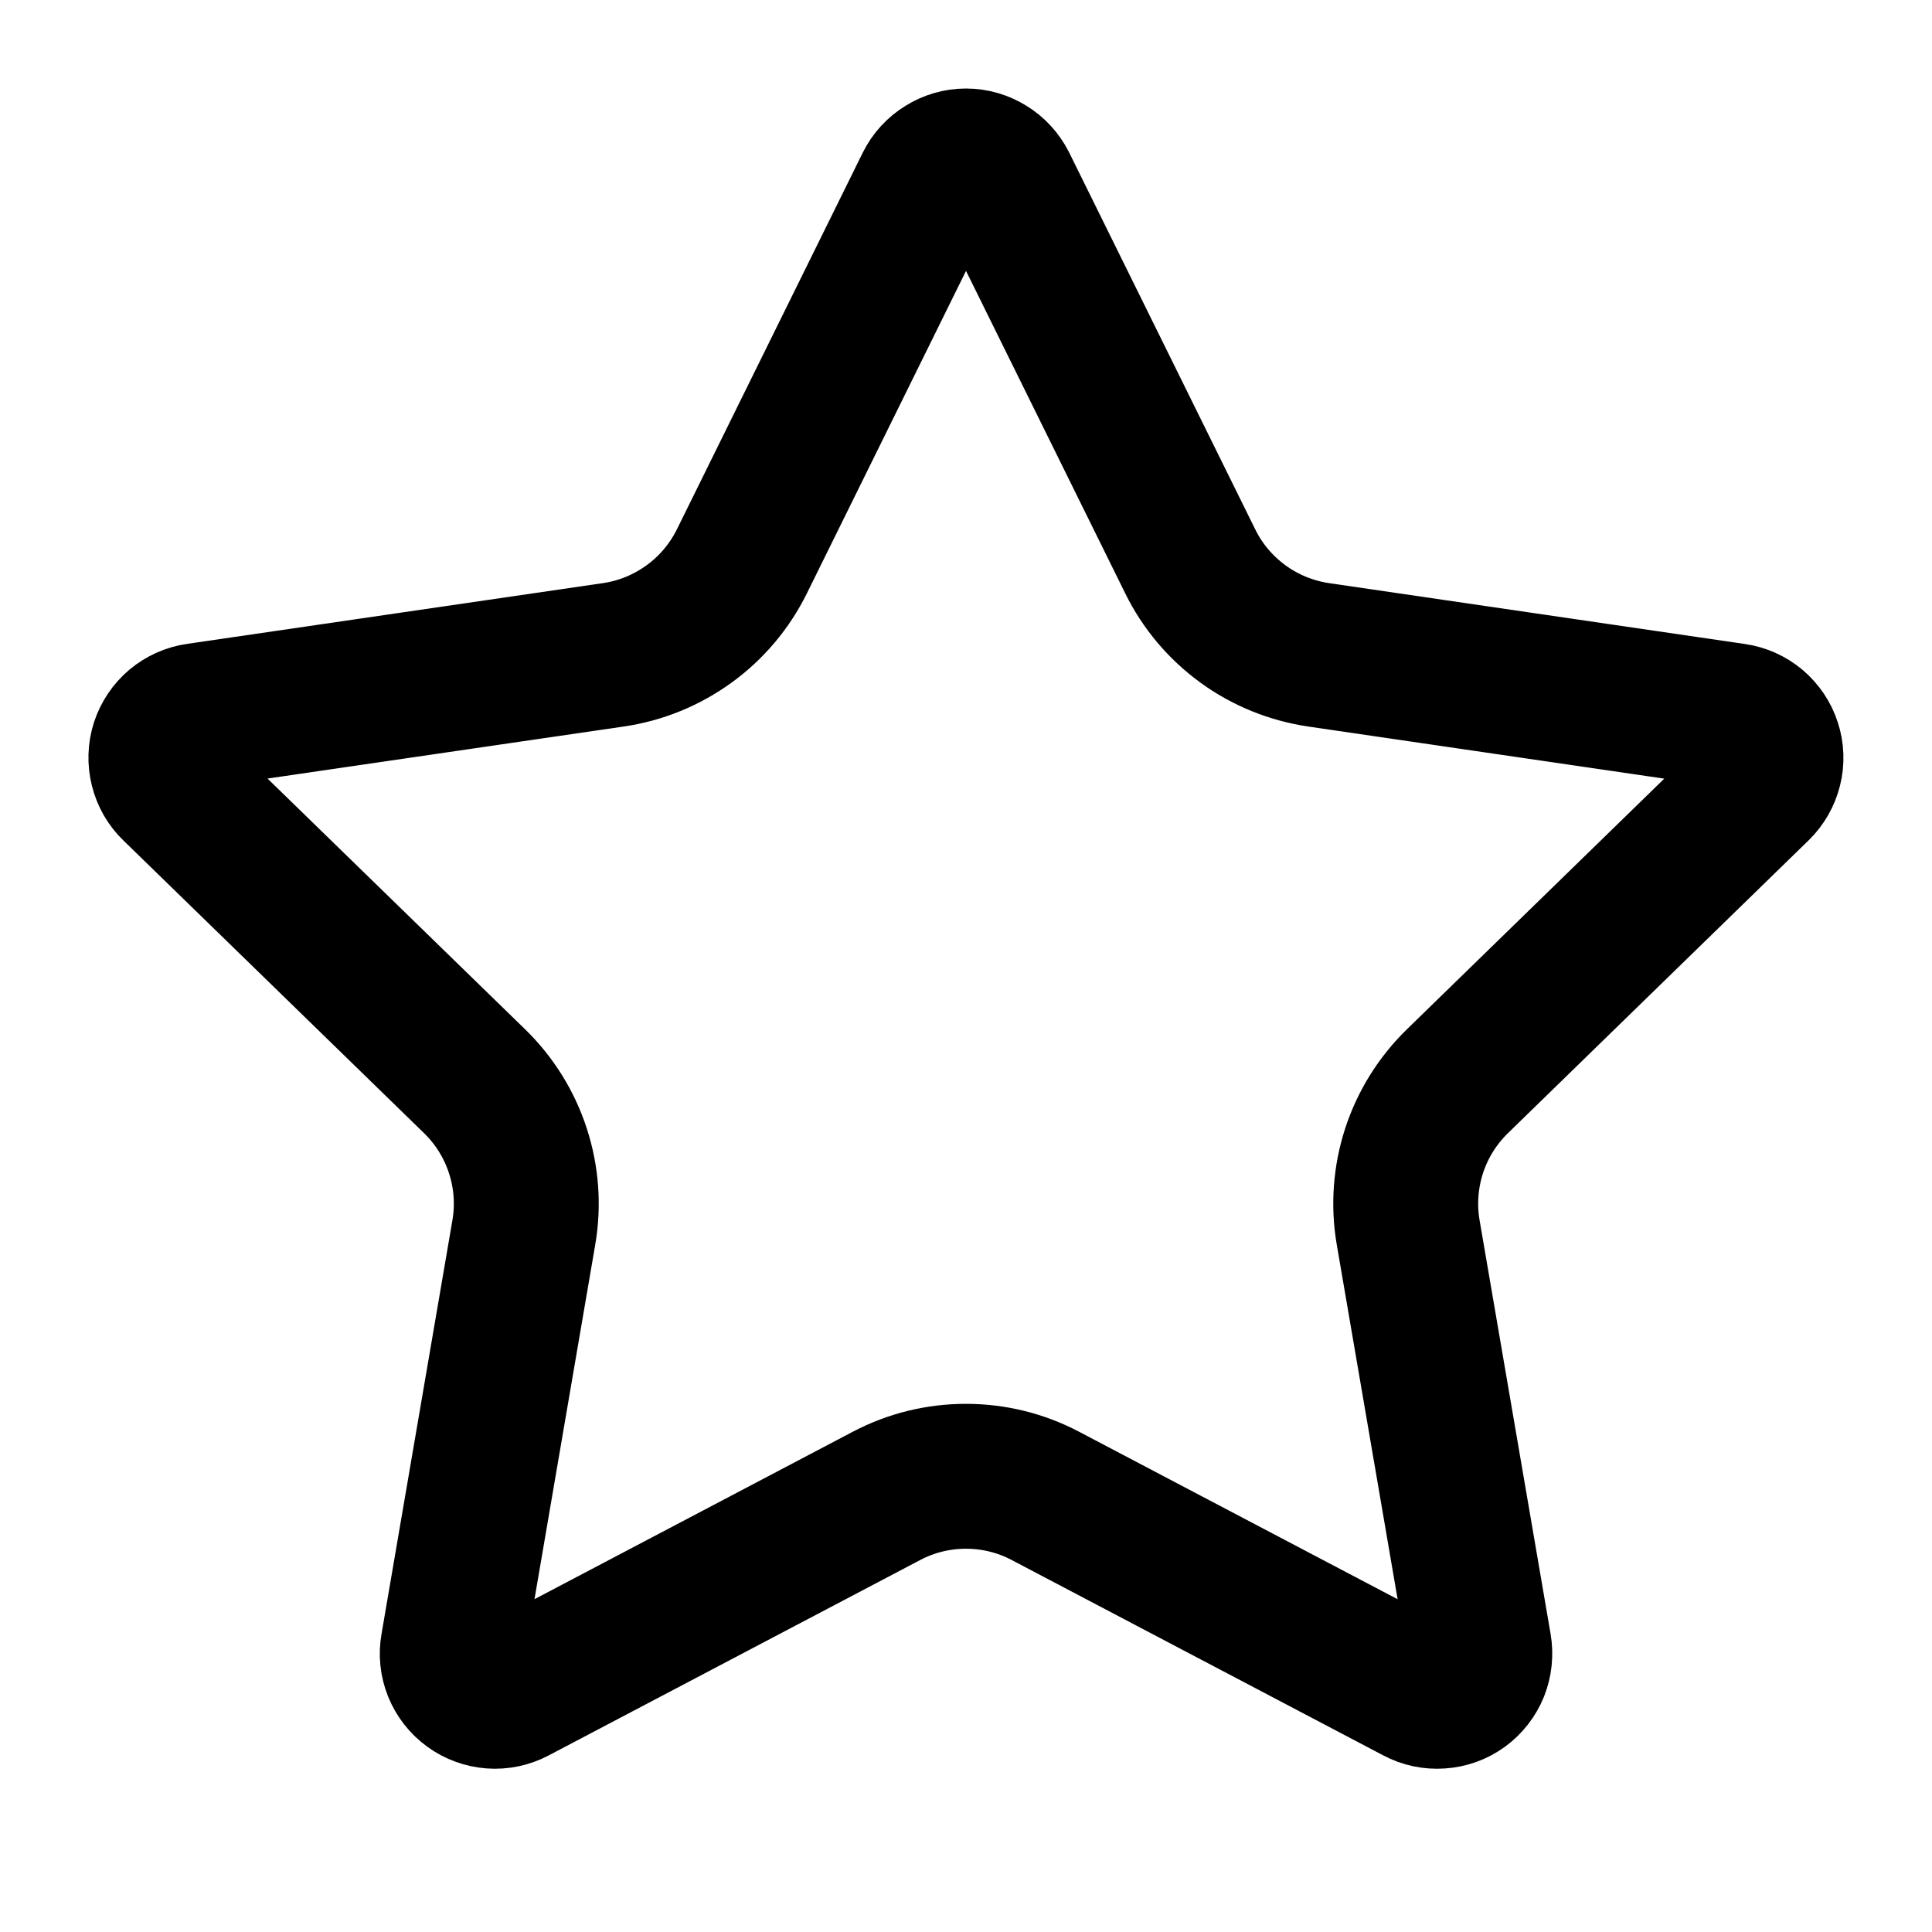
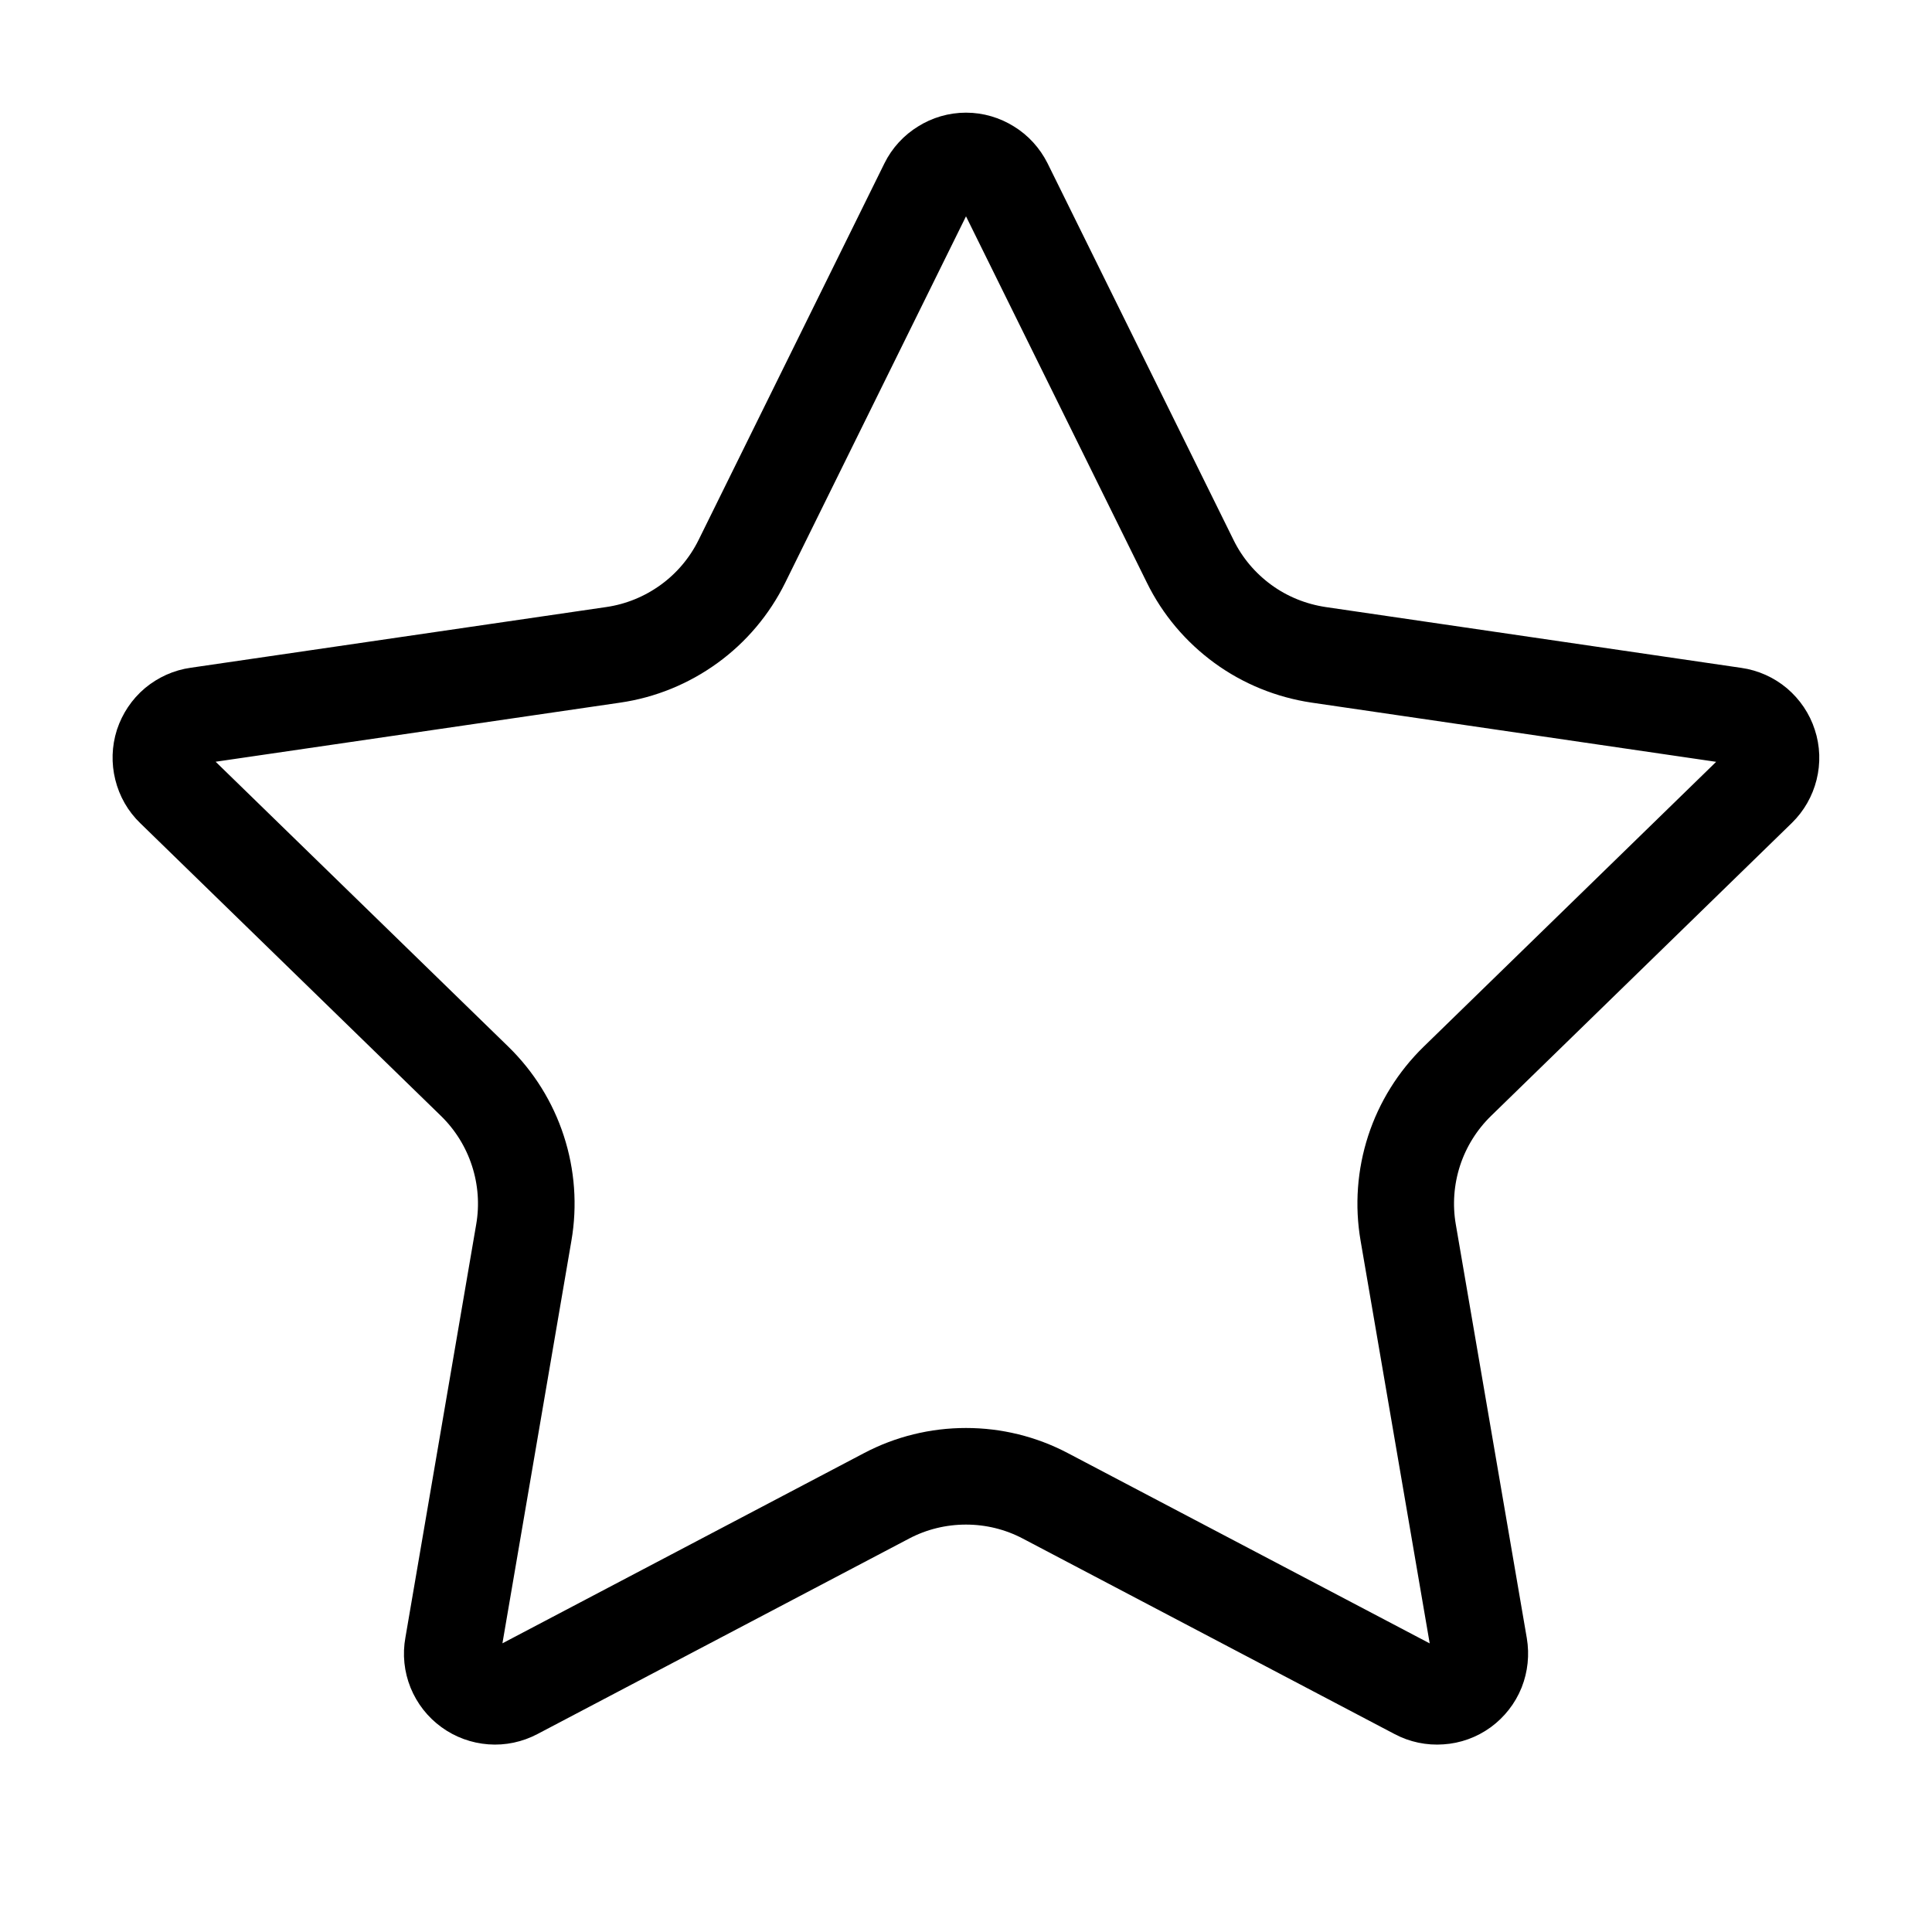
- <svg xmlns="http://www.w3.org/2000/svg" width="16" height="16" viewBox="0 0 16 16" fill="none">
-   <path d="M7.683 1.53C7.712 1.471 7.758 1.421 7.814 1.387C7.869 1.352 7.934 1.333 8 1.333C8.066 1.333 8.13 1.352 8.186 1.387C8.242 1.421 8.287 1.471 8.317 1.53L9.857 4.649C9.958 4.855 10.108 5.032 10.293 5.167C10.478 5.302 10.693 5.389 10.92 5.423L14.364 5.927C14.429 5.936 14.491 5.964 14.541 6.006C14.591 6.049 14.629 6.104 14.649 6.167C14.67 6.23 14.672 6.297 14.656 6.361C14.64 6.425 14.607 6.483 14.56 6.529L12.069 8.955C11.905 9.115 11.782 9.312 11.711 9.53C11.64 9.749 11.623 9.981 11.662 10.207L12.25 13.633C12.261 13.699 12.254 13.766 12.23 13.827C12.205 13.889 12.163 13.942 12.11 13.981C12.056 14.02 11.993 14.043 11.927 14.047C11.86 14.052 11.794 14.038 11.736 14.007L8.657 12.388C8.454 12.281 8.229 12.226 8 12.226C7.77 12.226 7.545 12.281 7.342 12.388L4.264 14.007C4.205 14.038 4.139 14.052 4.074 14.047C4.008 14.042 3.944 14.019 3.891 13.98C3.837 13.941 3.796 13.888 3.771 13.827C3.746 13.765 3.739 13.698 3.751 13.633L4.338 10.207C4.377 9.981 4.36 9.749 4.289 9.531C4.218 9.312 4.095 9.115 3.931 8.955L1.44 6.53C1.392 6.484 1.359 6.426 1.343 6.361C1.327 6.297 1.329 6.23 1.349 6.167C1.37 6.104 1.407 6.048 1.458 6.005C1.509 5.963 1.57 5.935 1.636 5.926L5.079 5.423C5.306 5.39 5.521 5.302 5.707 5.167C5.892 5.033 6.042 4.855 6.144 4.649L7.683 1.53Z" stroke="black" stroke-width="1.2" stroke-linecap="round" stroke-linejoin="round" />
+ <svg xmlns="http://www.w3.org/2000/svg" width="24" height="24" viewBox="0 0 24 24" fill="none">
+   <g transform="scale(1.5)">
+     <path d="M7.683 1.53C7.712 1.471 7.758 1.421 7.814 1.387C7.869 1.352 7.934 1.333 8 1.333C8.066 1.333 8.13 1.352 8.186 1.387C8.242 1.421 8.287 1.471 8.317 1.53L9.857 4.649C9.958 4.855 10.108 5.032 10.293 5.167C10.478 5.302 10.693 5.389 10.92 5.423L14.364 5.927C14.429 5.936 14.491 5.964 14.541 6.006C14.591 6.049 14.629 6.104 14.649 6.167C14.67 6.23 14.672 6.297 14.656 6.361C14.64 6.425 14.607 6.483 14.56 6.529L12.069 8.955C11.905 9.115 11.782 9.312 11.711 9.53C11.64 9.749 11.623 9.981 11.662 10.207L12.25 13.633C12.261 13.699 12.254 13.766 12.23 13.827C12.205 13.889 12.163 13.942 12.11 13.981C12.056 14.02 11.993 14.043 11.927 14.047C11.86 14.052 11.794 14.038 11.736 14.007L8.657 12.388C8.454 12.281 8.229 12.226 8 12.226C7.77 12.226 7.545 12.281 7.342 12.388L4.264 14.007C4.205 14.038 4.139 14.052 4.074 14.047C4.008 14.042 3.944 14.019 3.891 13.98C3.837 13.941 3.796 13.888 3.771 13.827C3.746 13.765 3.739 13.698 3.751 13.633L4.338 10.207C4.377 9.981 4.36 9.749 4.289 9.531C4.218 9.312 4.095 9.115 3.931 8.955L1.44 6.53C1.392 6.484 1.359 6.426 1.343 6.361C1.327 6.297 1.329 6.23 1.349 6.167C1.37 6.104 1.407 6.048 1.458 6.005C1.509 5.963 1.57 5.935 1.636 5.926L5.079 5.423C5.306 5.39 5.521 5.302 5.707 5.167C5.892 5.033 6.042 4.855 6.144 4.649L7.683 1.53Z" stroke="currentColor" stroke-width="0.8" stroke-linecap="round" stroke-linejoin="round" />
+   </g>
</svg>
